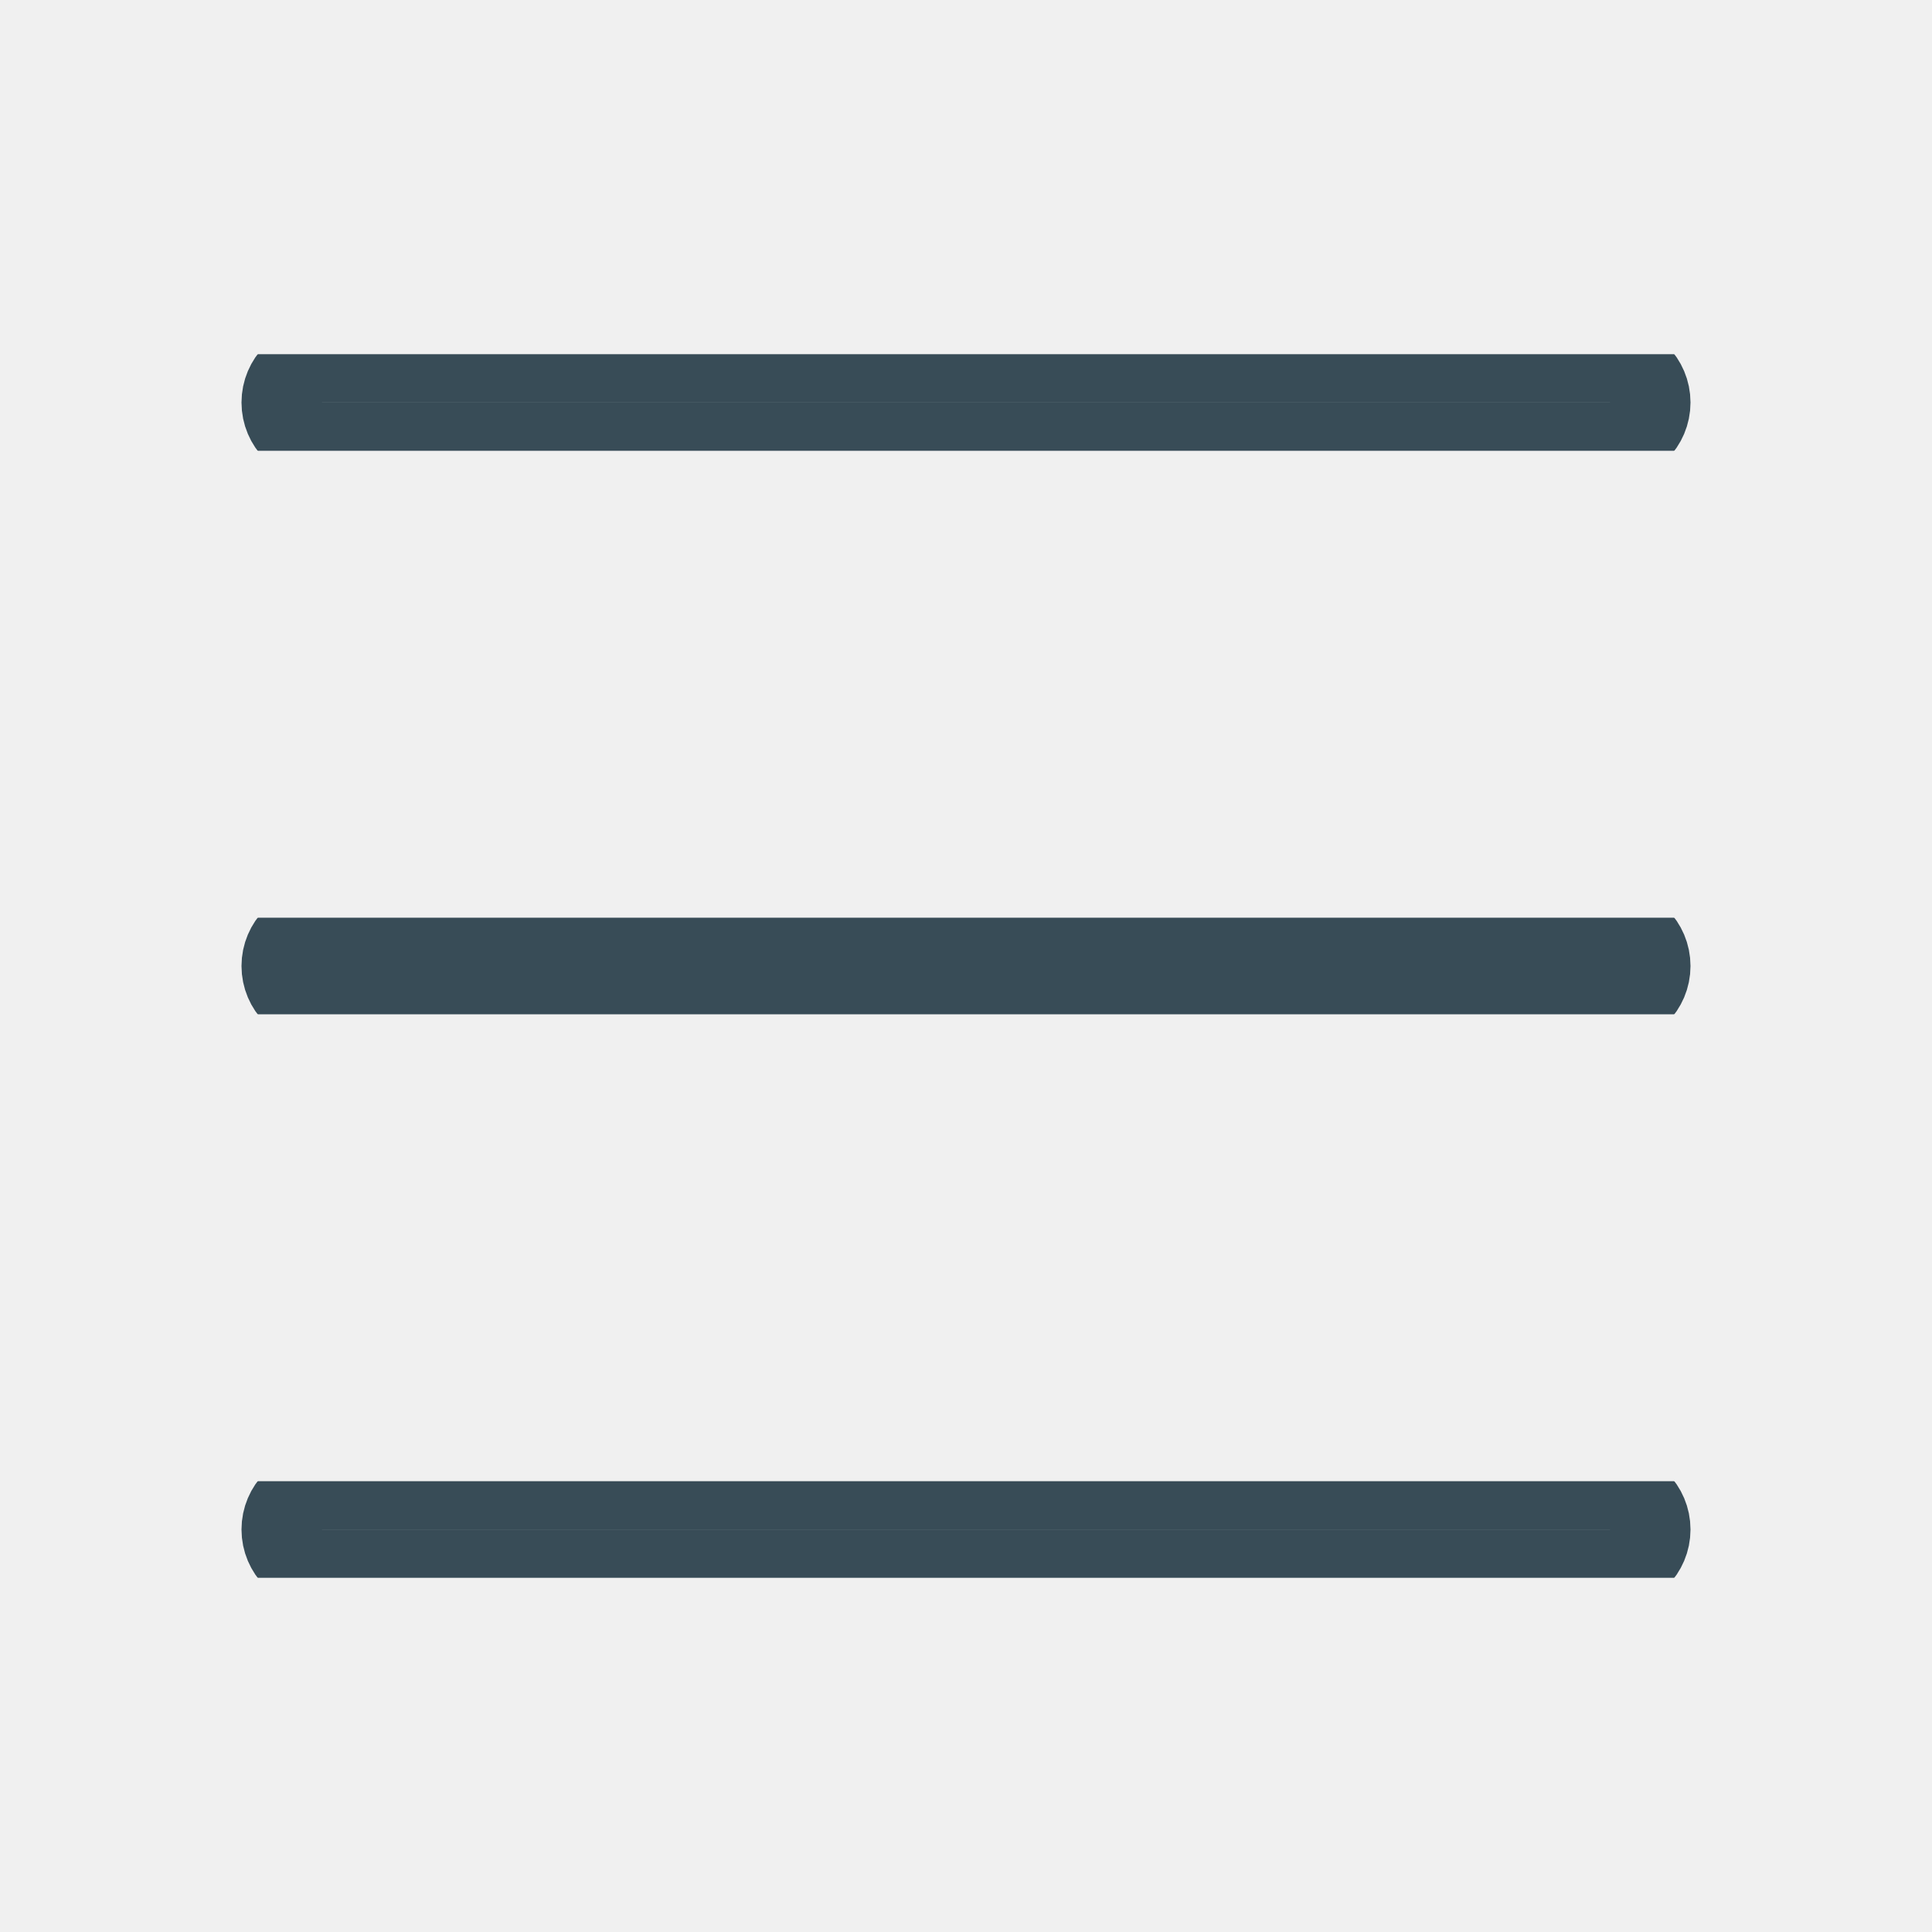
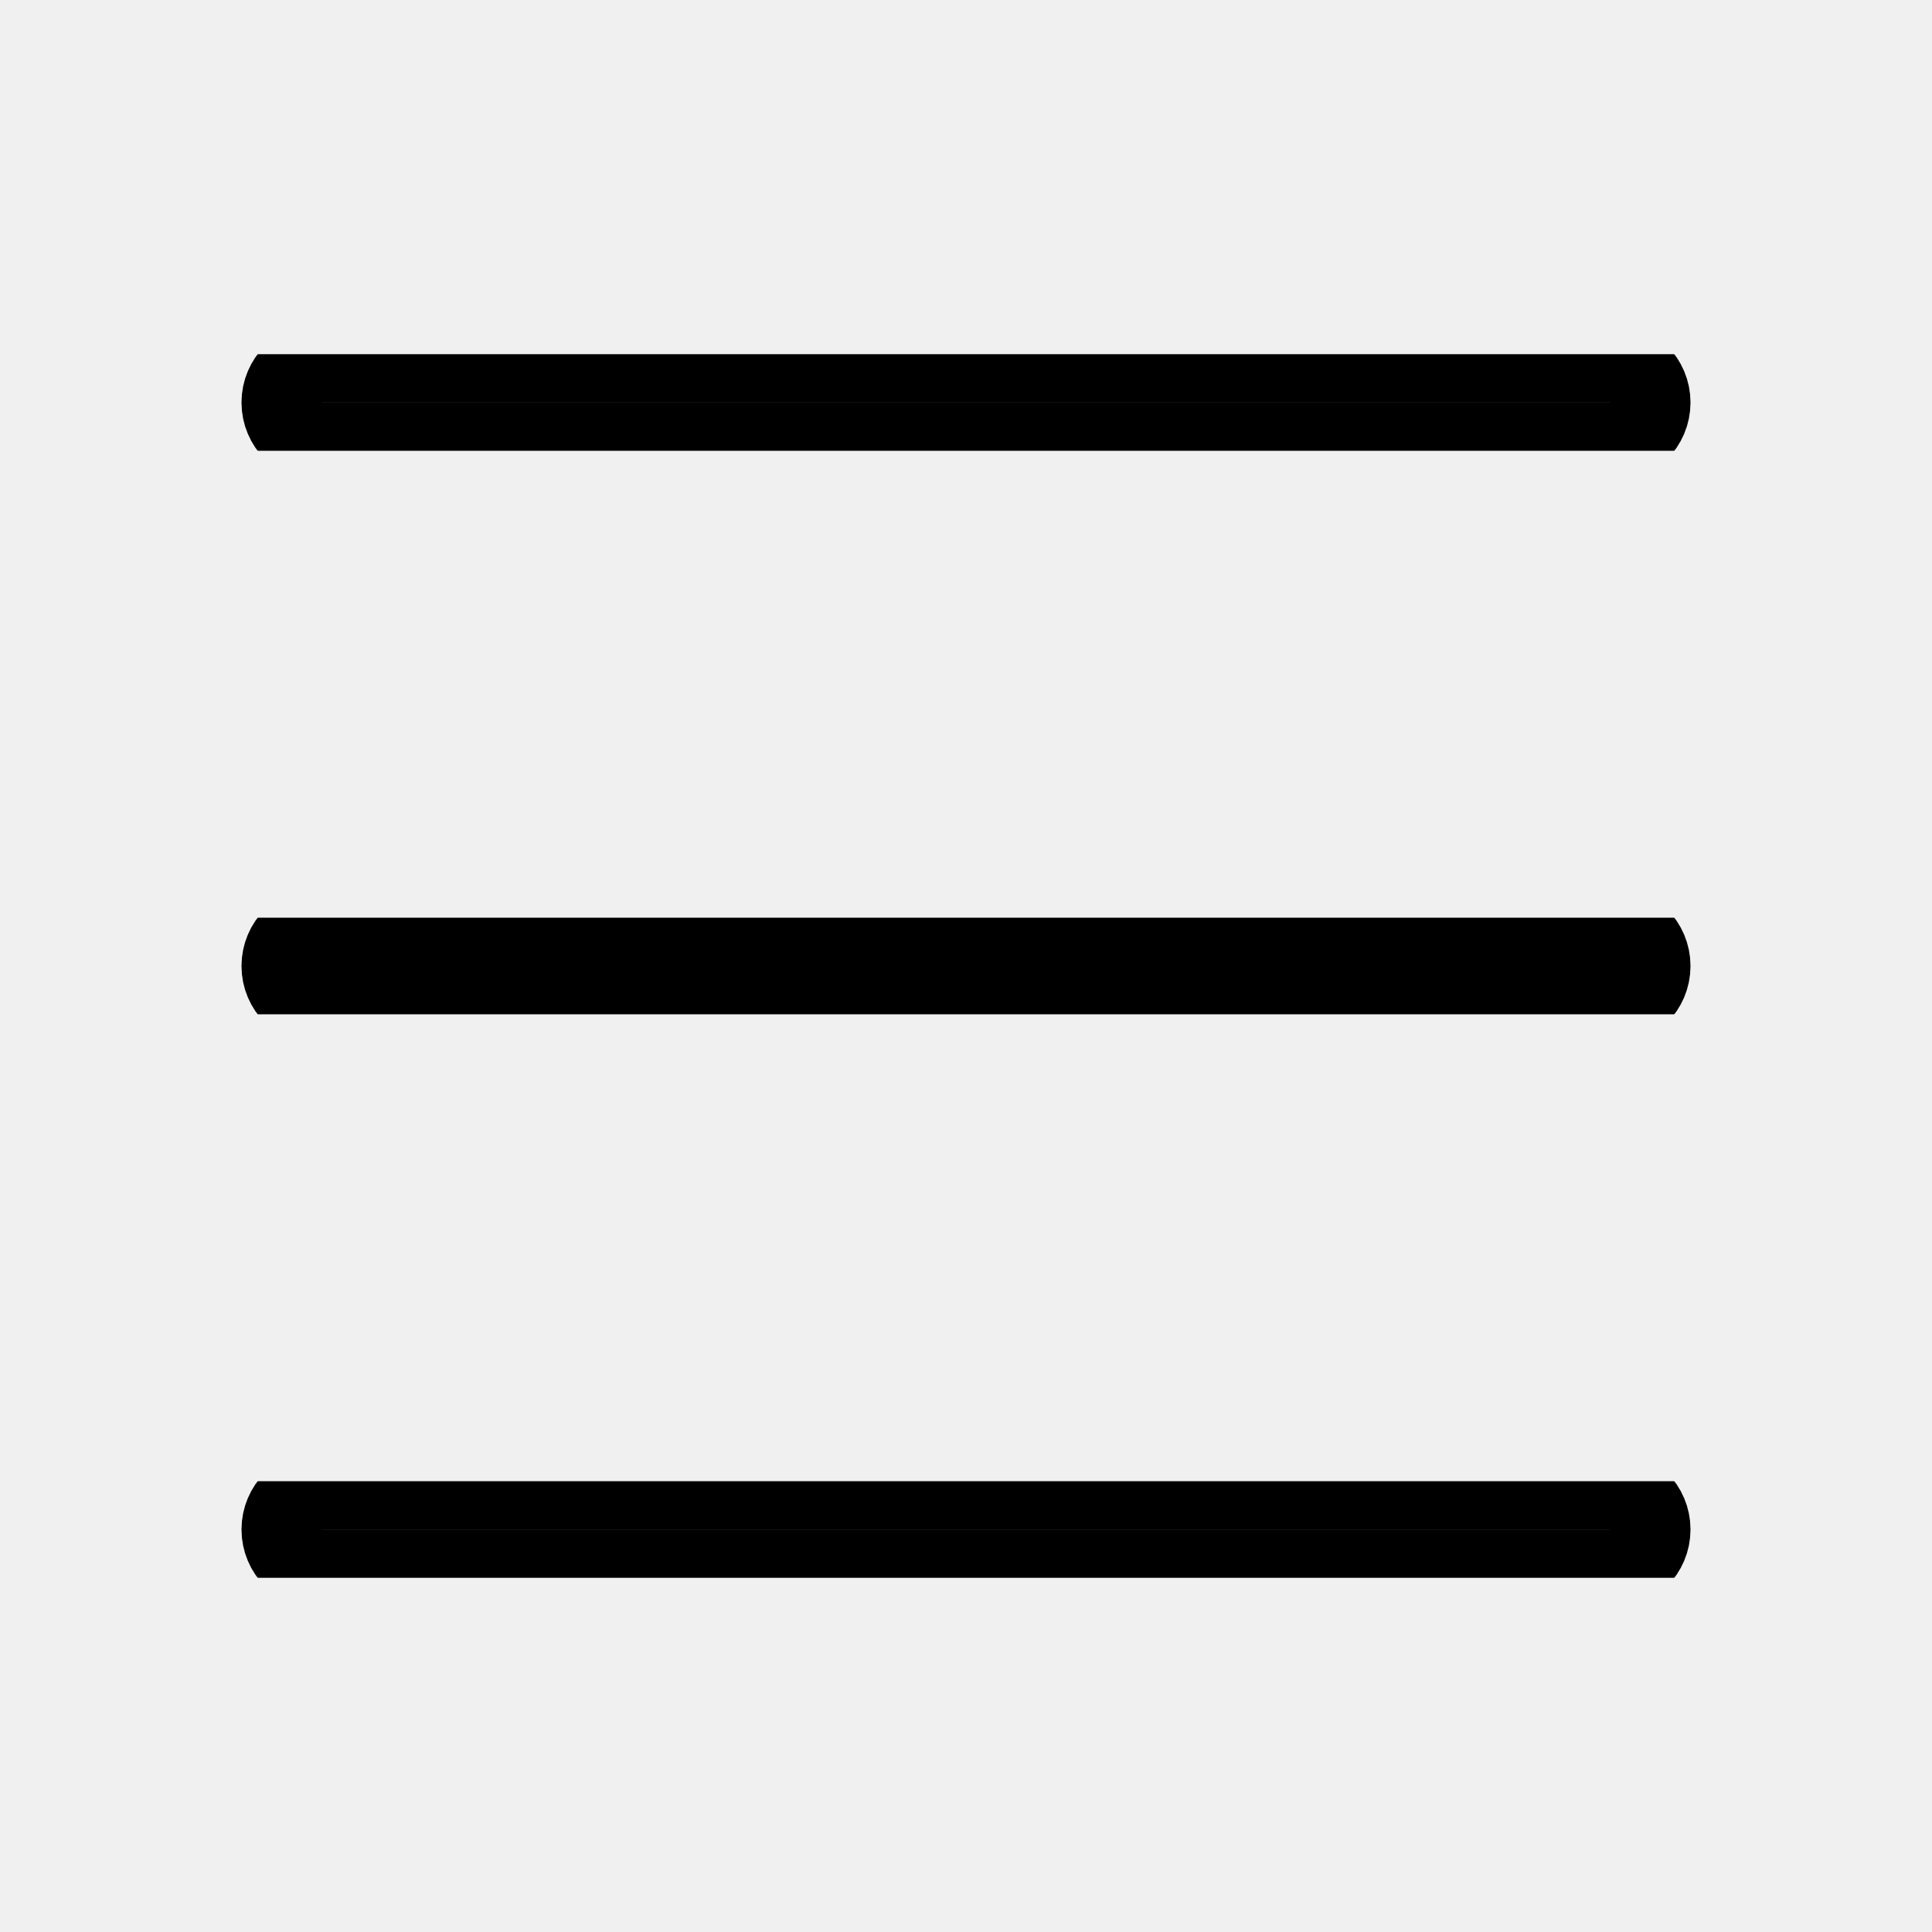
<svg xmlns="http://www.w3.org/2000/svg" xmlns:xlink="http://www.w3.org/1999/xlink" width="24" height="24">
  <defs>
    <path id="menu-regular-a" d="M0 0h24v24H0z" />
  </defs>
  <g fill="none" fill-rule="evenodd">
    <mask id="menu-regular-b" fill="#fff">
      <use xlink:href="#menu-regular-a" />
    </mask>
    <use fill-opacity="0" fill="#FFF" xlink:href="#menu-regular-a" />
-     <rect stroke="#384C57" mask="url(#menu-regular-b)" x="3.5" y="4.5" width="17" height="1" rx=".5" />
-     <rect stroke="#384C57" mask="url(#menu-regular-b)" x="3.5" y="18.5" width="17" height="1" rx=".5" />
-     <rect stroke="#384C57" mask="url(#menu-regular-b)" x="3.5" y="11.5" width="17" height="1" rx=".5" />
+     <rect stroke="currentColor" mask="url(#menu-regular-b)" x="3.5" y="4.5" width="17" height="1" rx=".5" />
+     <rect stroke="currentColor" mask="url(#menu-regular-b)" x="3.5" y="18.5" width="17" height="1" rx=".5" />
+     <rect stroke="currentColor" mask="url(#menu-regular-b)" x="3.5" y="11.5" width="17" height="1" rx=".5" />
  </g>
</svg>
